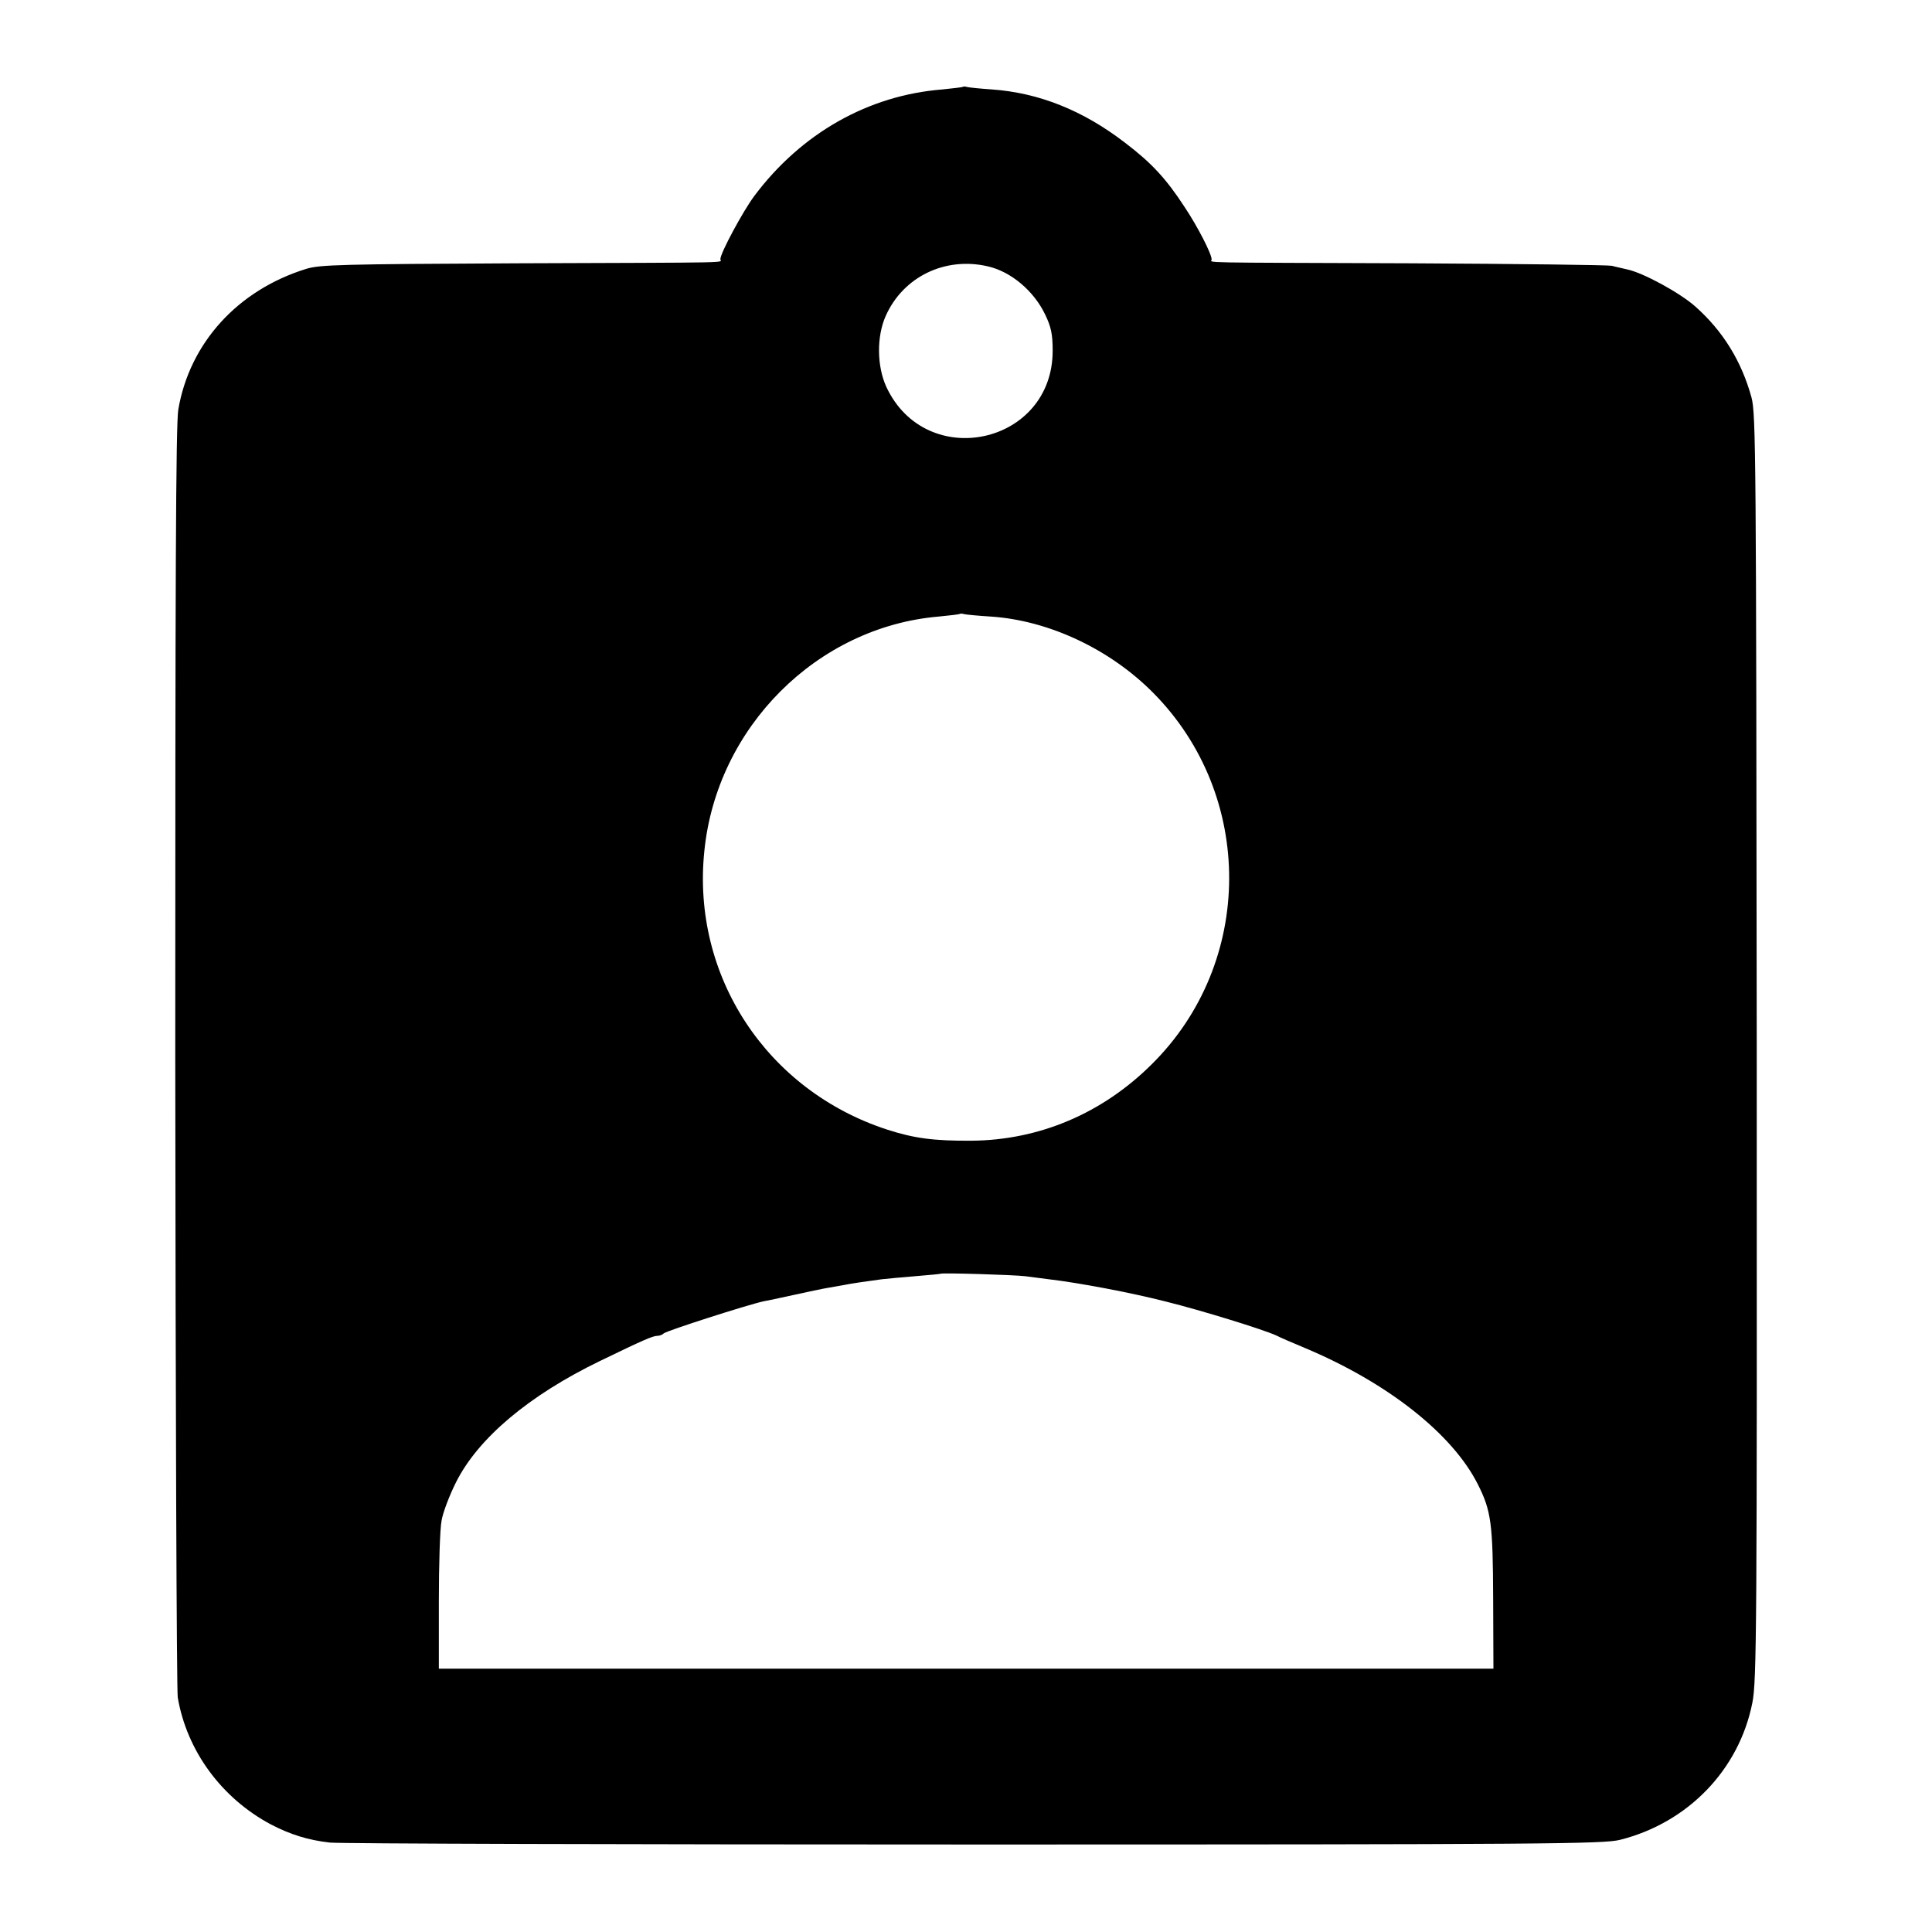
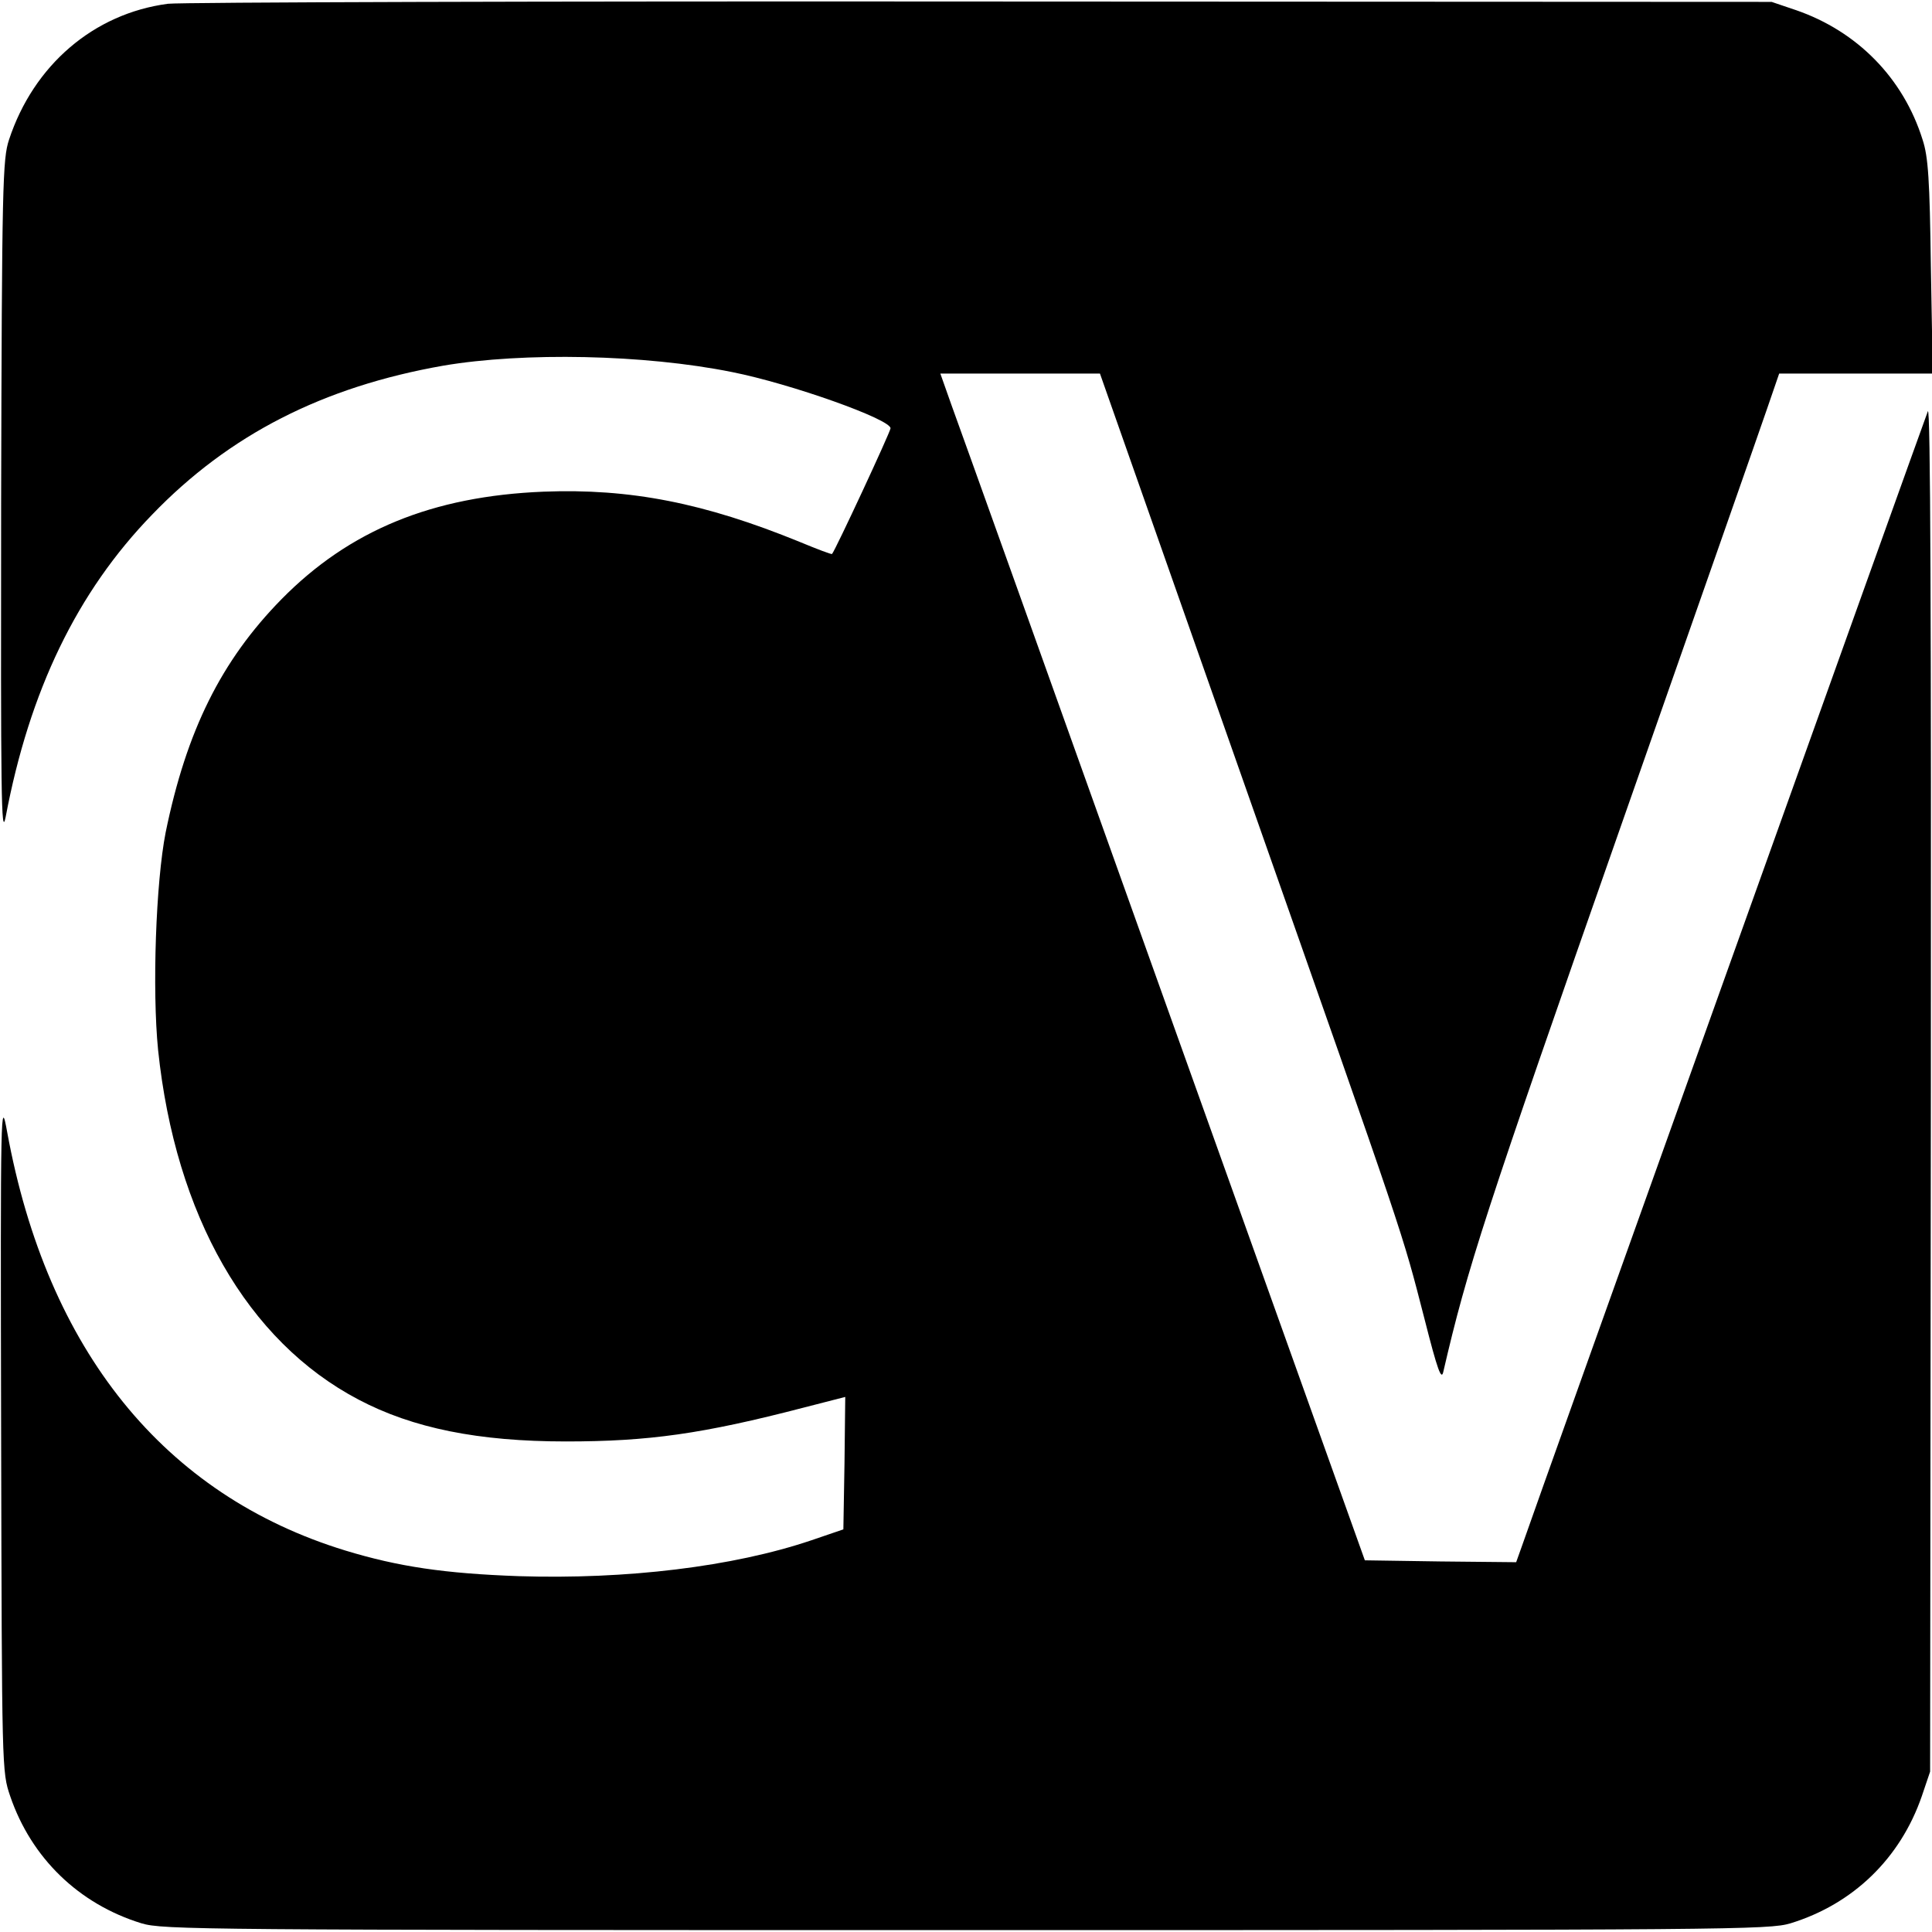
- <svg xmlns="http://www.w3.org/2000/svg" version="1.0" width="700pt" height="700pt" viewBox="0 0 700 700" preserveAspectRatio="xMidYMid meet">
-   <g transform="translate(0,700) scale(0.1,-0.1)" fill="#000000" stroke="none">
-     <path d="M3488 6685 c-1 -1 -34 -5 -73 -9 -269 -21 -512 -159 -682 -386 -41 -55 -123 -207 -123 -229 0 -14 76 -12 -740 -15 -632 -3 -711 -5 -760 -20 -249 -77 -423 -269 -464 -510 -9 -54 -11 -621 -11 -2346 1 -1251 5 -2295 9 -2320 33 -194 159 -365 337 -460 71 -37 135 -57 214 -66 33 -4 1084 -7 2335 -7 2079 0 2281 2 2340 17 246 62 431 254 479 496 16 78 17 265 16 2375 -2 2153 -3 2294 -19 2355 -36 131 -103 240 -203 329 -56 50 -190 123 -248 135 -16 4 -41 9 -55 13 -14 3 -340 7 -725 9 -799 3 -725 1 -725 14 0 20 -50 118 -98 190 -67 103 -120 160 -216 233 -152 117 -312 181 -483 193 -43 3 -83 7 -90 9 -6 2 -13 2 -15 0z m91 -650 c84 -19 167 -89 208 -175 21 -44 27 -70 27 -130 1 -341 -459 -441 -603 -131 -34 75 -35 182 -2 256 63 142 215 216 370 180z m12 -1269 c209 -14 431 -118 588 -277 368 -372 366 -977 -6 -1345 -179 -178 -407 -275 -653 -277 -137 -1 -209 9 -305 40 -437 142 -710 557 -663 1010 45 448 408 811 848 849 41 4 77 8 78 10 2 1 9 1 15 -1 7 -2 51 -6 98 -9z m124 -2390 c22 -3 60 -8 85 -11 110 -13 296 -48 425 -81 129 -32 352 -101 400 -123 11 -6 57 -26 103 -45 300 -126 534 -311 626 -493 49 -97 55 -142 56 -416 l1 -253 -1911 0 -1910 0 0 242 c0 133 4 266 10 295 5 30 29 92 52 138 80 160 264 315 522 440 155 75 191 91 208 91 8 0 18 4 23 9 12 10 302 103 361 116 11 2 60 12 109 23 50 11 106 23 125 26 19 3 45 8 57 10 23 5 92 15 138 21 17 2 71 7 120 11 50 4 91 8 93 9 5 4 266 -4 307 -9z" />
+ <svg xmlns="http://www.w3.org/2000/svg" version="1.0" width="512pt" height="512pt" viewBox="0 0 512 512" preserveAspectRatio="xMidYMid meet">
+   <g transform="translate(0,512) scale(0.1,-0.1)" fill="#000000" stroke="none">
+     <path d="M445 5110 c-197 -26 -356 -163 -421 -360 -17 -51 -19 -116 -21 -960 -1 -774 0 -895 12 -835 63 334 189 596 388 801 204 212 453 339 772 395 212 36 532 30 765 -17 156 -31 420 -125 420 -149 0 -9 -147 -325 -155 -333 -1 -2 -40 13 -86 32 -252 103 -449 142 -679 133 -294 -12 -514 -102 -694 -285 -160 -163 -252 -349 -307 -618 -26 -132 -36 -417 -20 -577 46 -438 236 -771 531 -926 144 -76 318 -111 550 -111 219 0 362 20 631 90 l109 28 -2 -176 -3 -175 -85 -29 c-207 -70 -490 -104 -775 -95 -196 7 -319 25 -460 68 -480 147 -790 530 -896 1109 -17 93 -18 79 -16 -800 2 -895 2 -895 24 -960 56 -164 182 -286 348 -337 57 -17 151 -18 2185 -18 2034 0 2128 1 2185 18 166 51 291 172 348 337 l22 65 2 1815 c1 1248 -1 1807 -8 1790 -9 -22 -1037 -2894 -1076 -3008 l-15 -42 -201 2 -200 3 -533 1490 c-293 820 -546 1527 -563 1573 l-29 82 211 0 212 0 388 -1103 c430 -1222 411 -1166 472 -1402 35 -138 45 -164 50 -140 64 276 108 412 472 1450 195 556 369 1052 386 1102 l32 93 204 0 203 0 -5 283 c-3 230 -7 292 -22 337 -51 163 -173 287 -335 343 l-65 22 -2095 1 c-1152 1 -2122 -2 -2155 -6z" />
  </g>
</svg>
